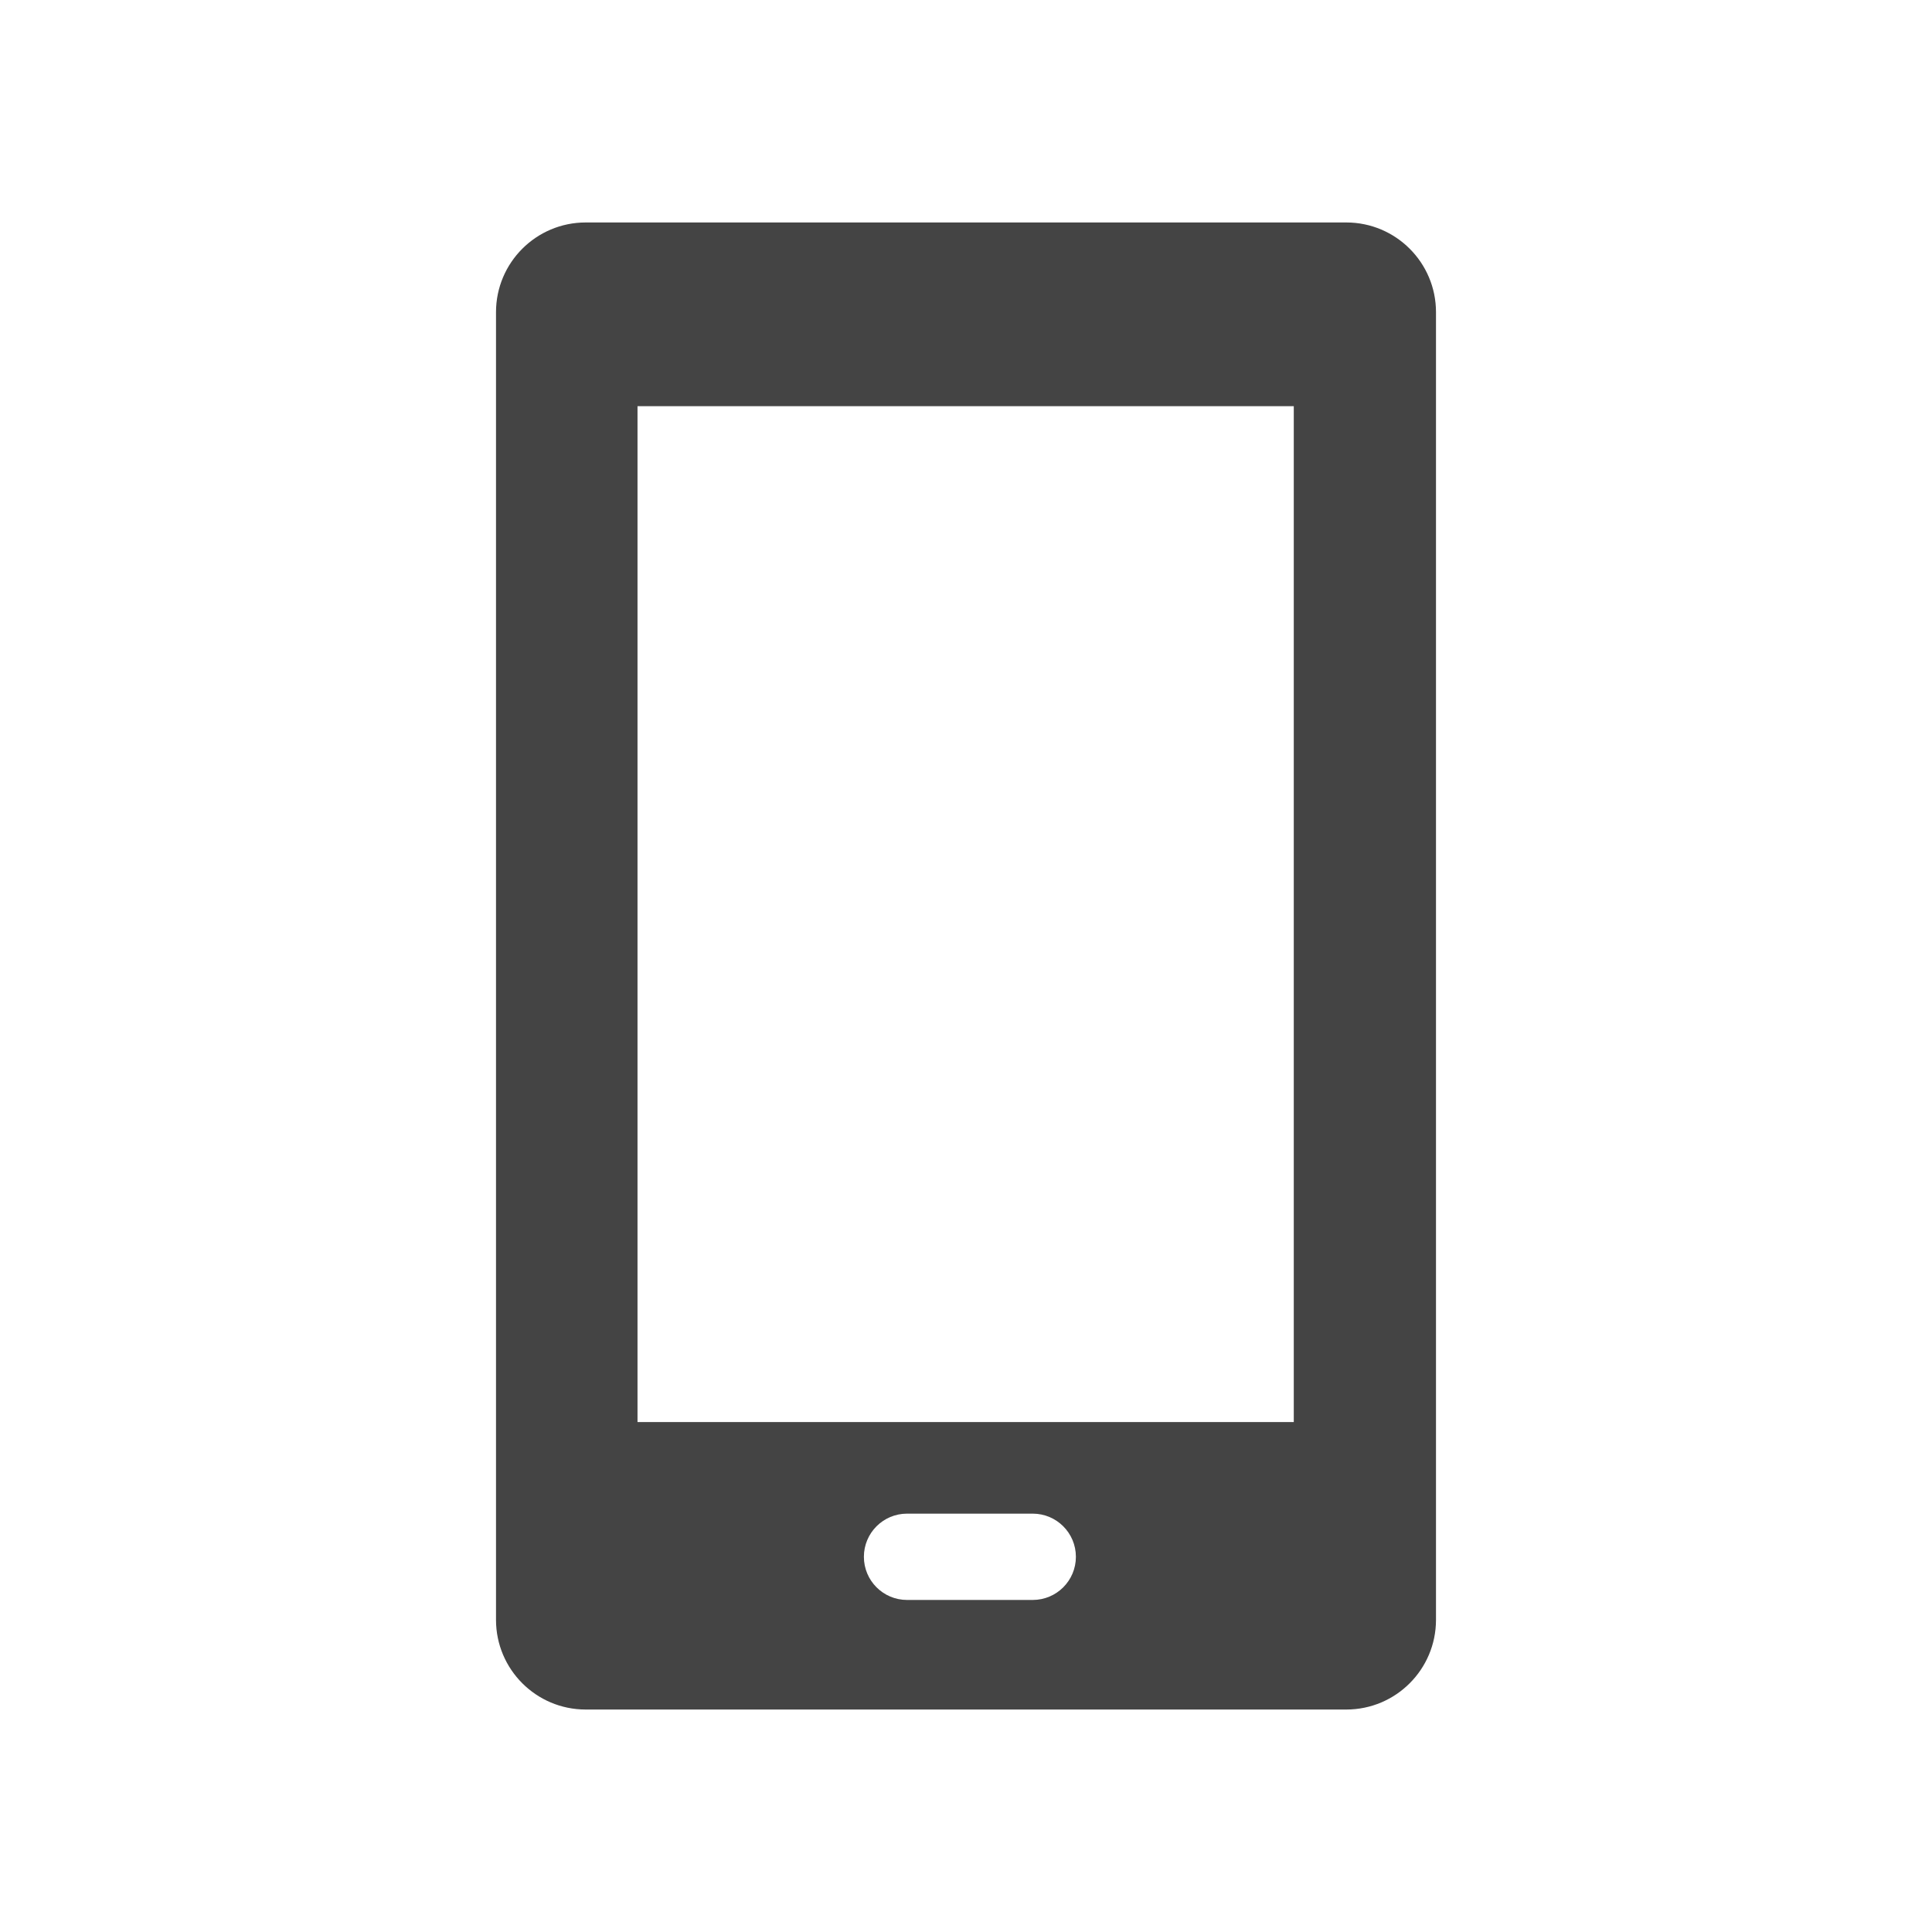
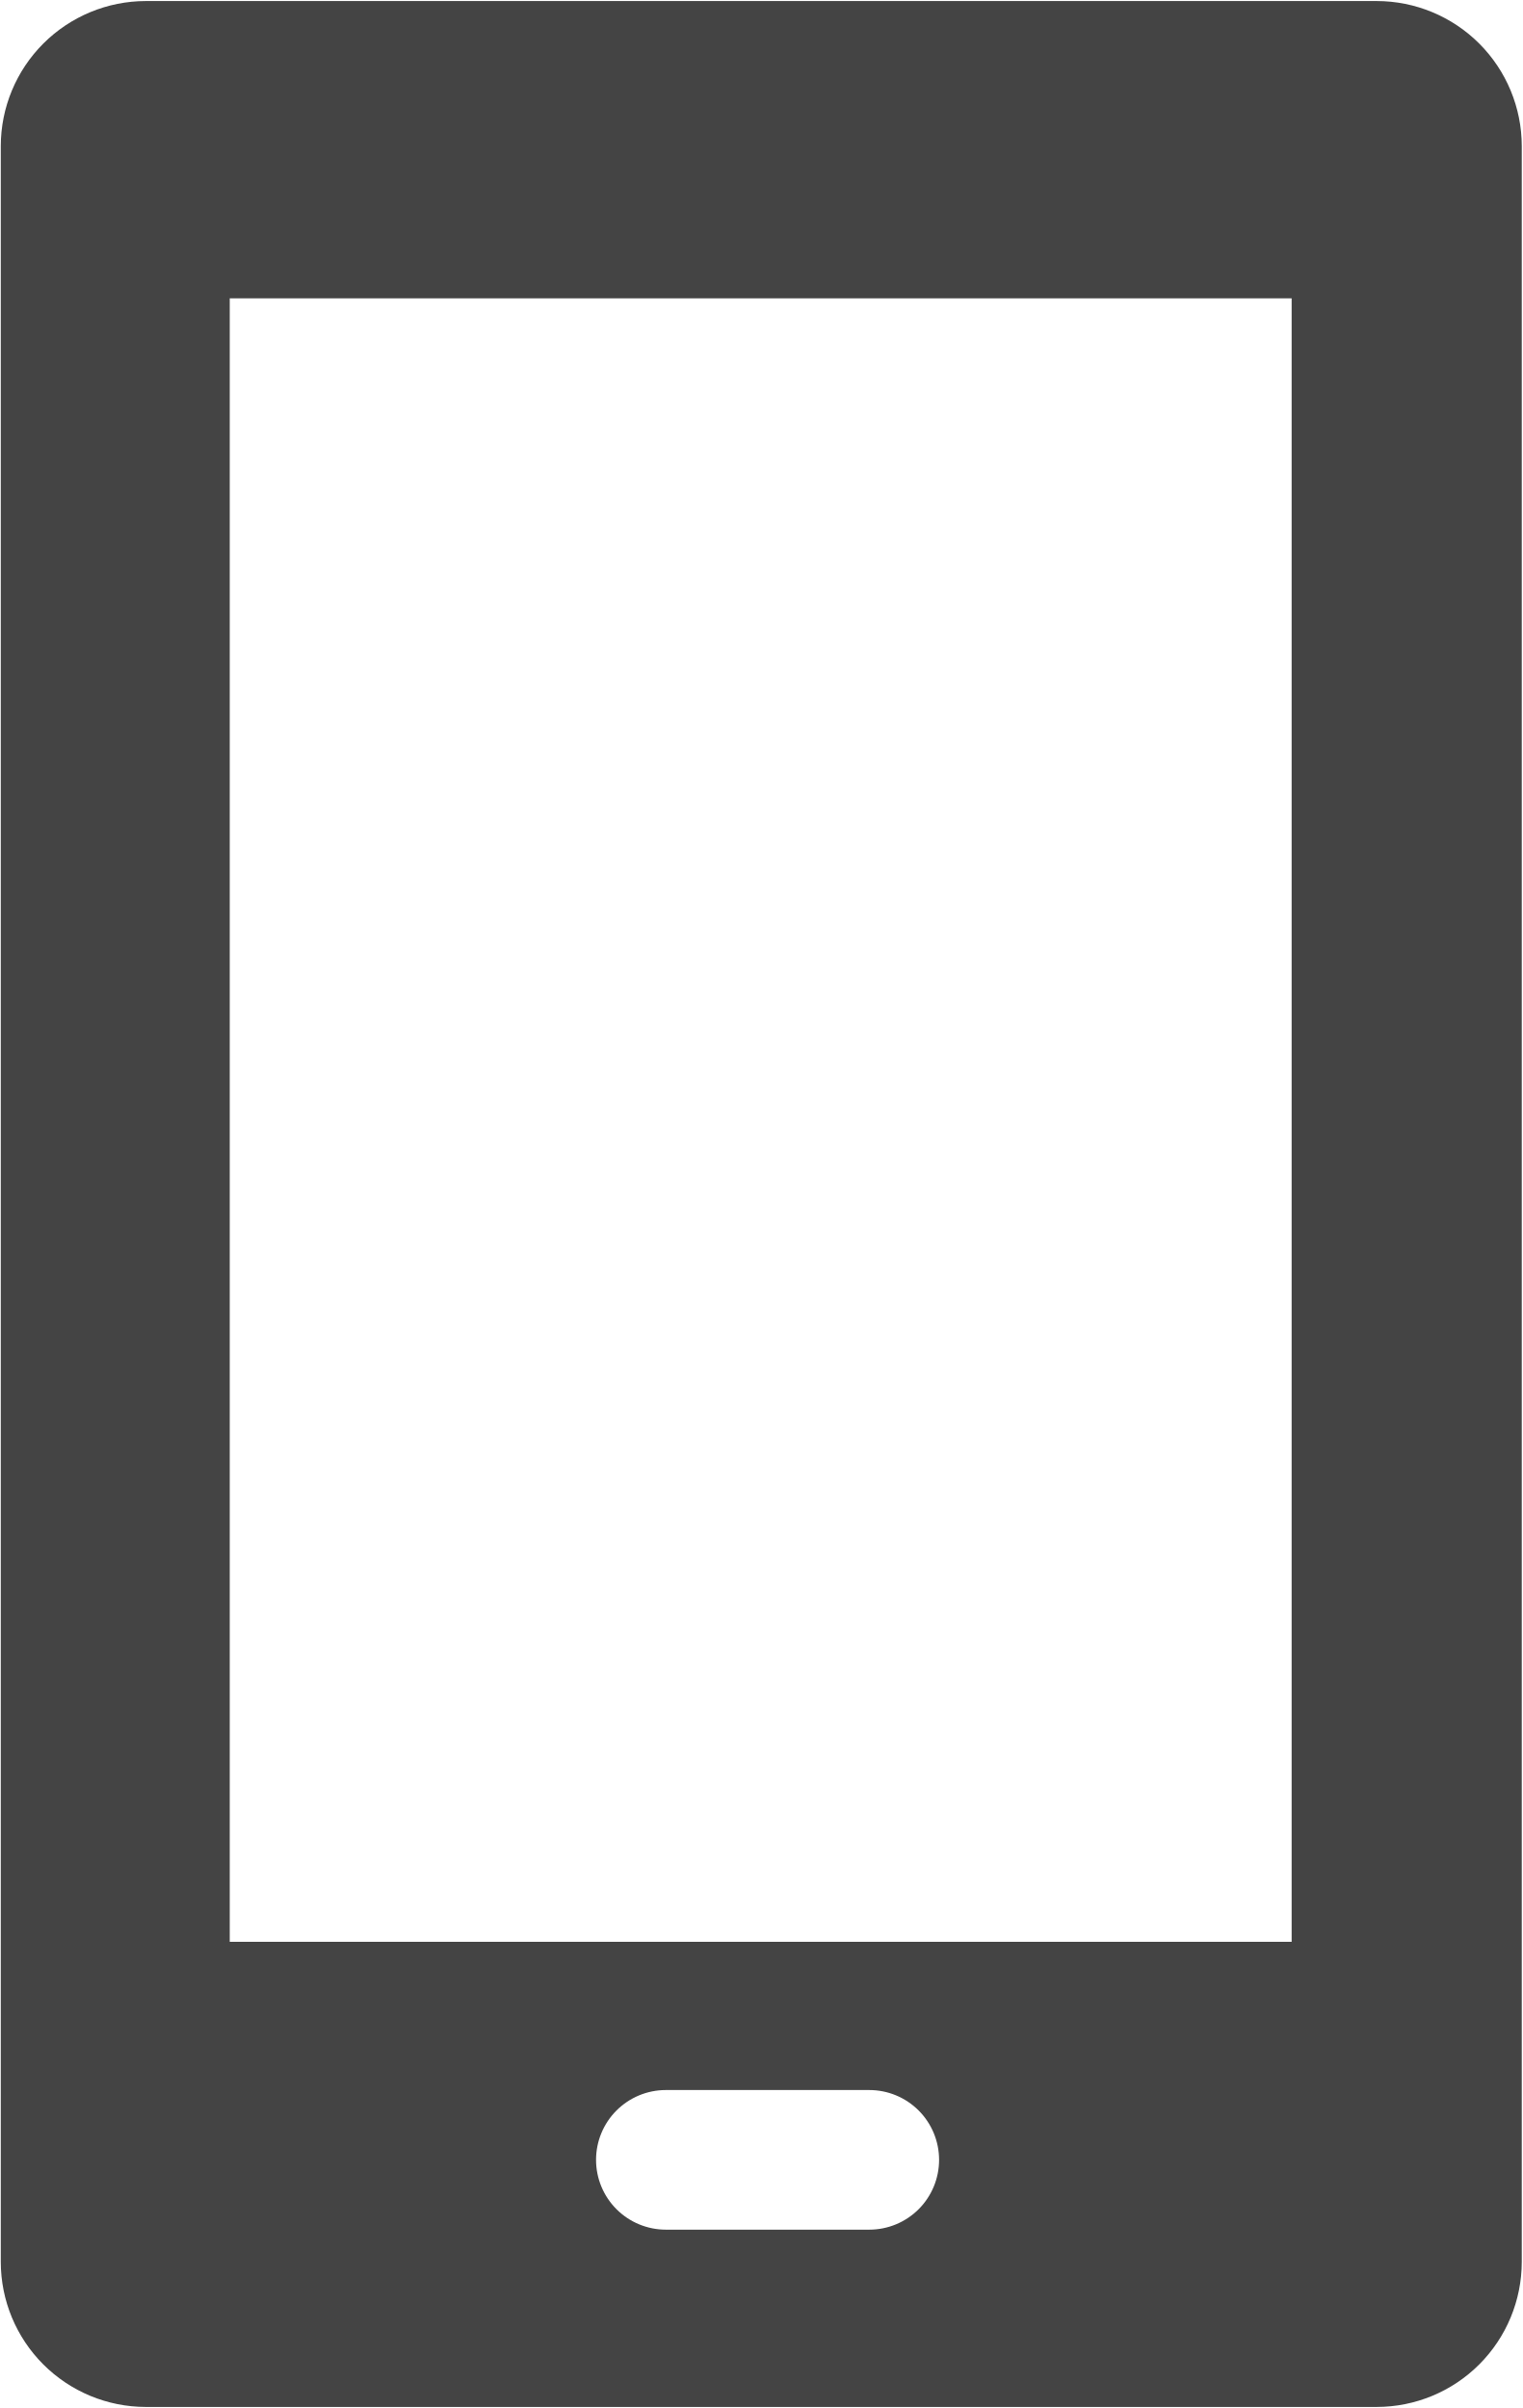
- <svg xmlns="http://www.w3.org/2000/svg" id="Layer_1" data-name="Layer 1" viewBox="0 0 1080 1080">
-   <defs>
-     <style>.cls-1{fill:#444;}</style>
-   </defs>
-   <path id="_12" data-name="12" class="cls-1" d="M752.63,124.36H327.37a50.16,50.16,0,0,0-50.1,50.11V905.54a50.16,50.16,0,0,0,50.1,50.1H752.63a50.16,50.16,0,0,0,50.1-50.1V174.47A50.16,50.16,0,0,0,752.63,124.36ZM482.92,870.26A24.12,24.12,0,0,1,507,846.14h70.31a24.12,24.12,0,1,1,0,48.24H507A24.12,24.12,0,0,1,482.92,870.26Zm240.31-75.33H356.37V227.07H723.23Z" />
+ <svg xmlns="http://www.w3.org/2000/svg" width="526" height="832" viewBox="0 0 526 832" fill="none">
+   <path d="M475.63 0.36H50.37C37.086 0.376 24.35 5.661 14.958 15.055C5.566 24.449 0.283 37.186 0.27 50.47V781.54C0.286 794.823 5.569 807.556 14.961 816.949C24.354 826.341 37.087 831.624 50.37 831.64H475.63C488.912 831.624 501.646 826.341 511.039 816.949C520.431 807.556 525.714 794.823 525.73 781.54V50.47C525.717 37.186 520.434 24.449 511.042 15.055C501.65 5.661 488.914 0.376 475.63 0.36ZM205.92 746.26C205.92 739.87 208.456 733.741 212.97 729.219C217.485 724.697 223.61 722.151 230 722.14H300.31C306.707 722.14 312.842 724.681 317.365 729.205C321.889 733.728 324.43 739.863 324.43 746.26C324.43 752.657 321.889 758.792 317.365 763.316C312.842 767.839 306.707 770.38 300.31 770.38H230C223.61 770.37 217.485 767.824 212.97 763.301C208.456 758.779 205.92 752.65 205.92 746.26ZM446.23 670.93H79.37V103.07H446.23V670.93Z" fill="#444444" />
</svg>
